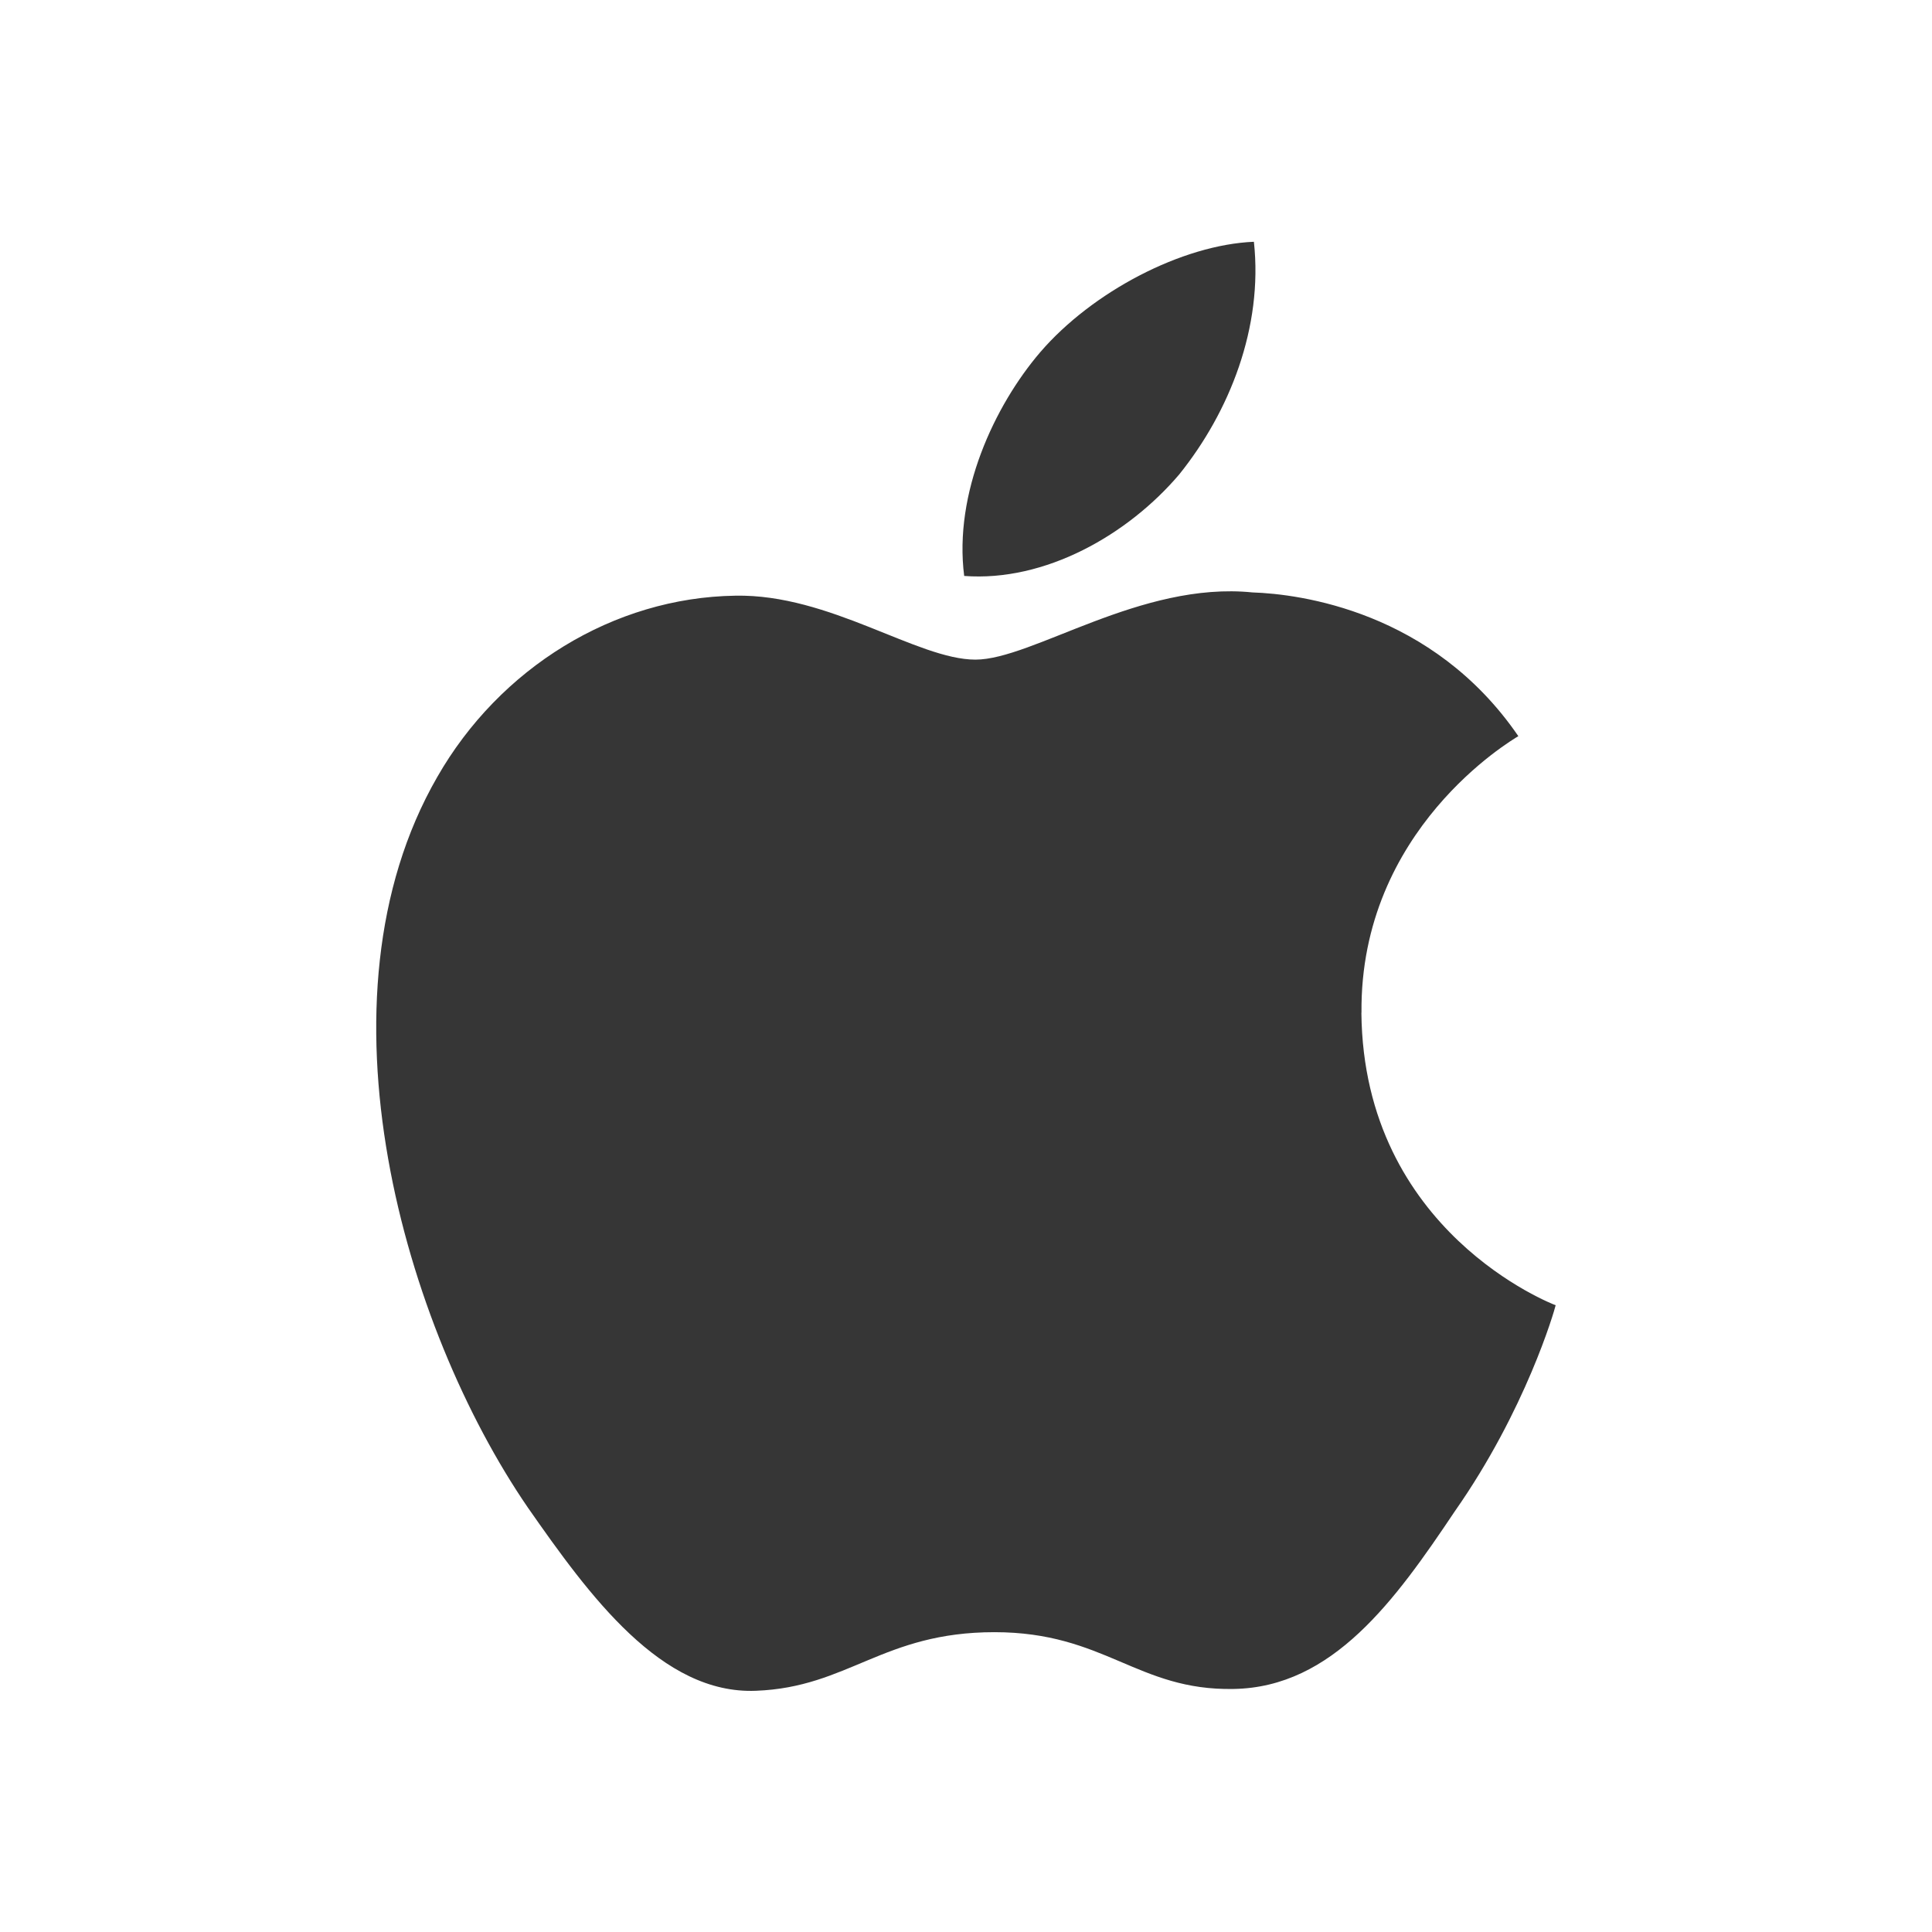
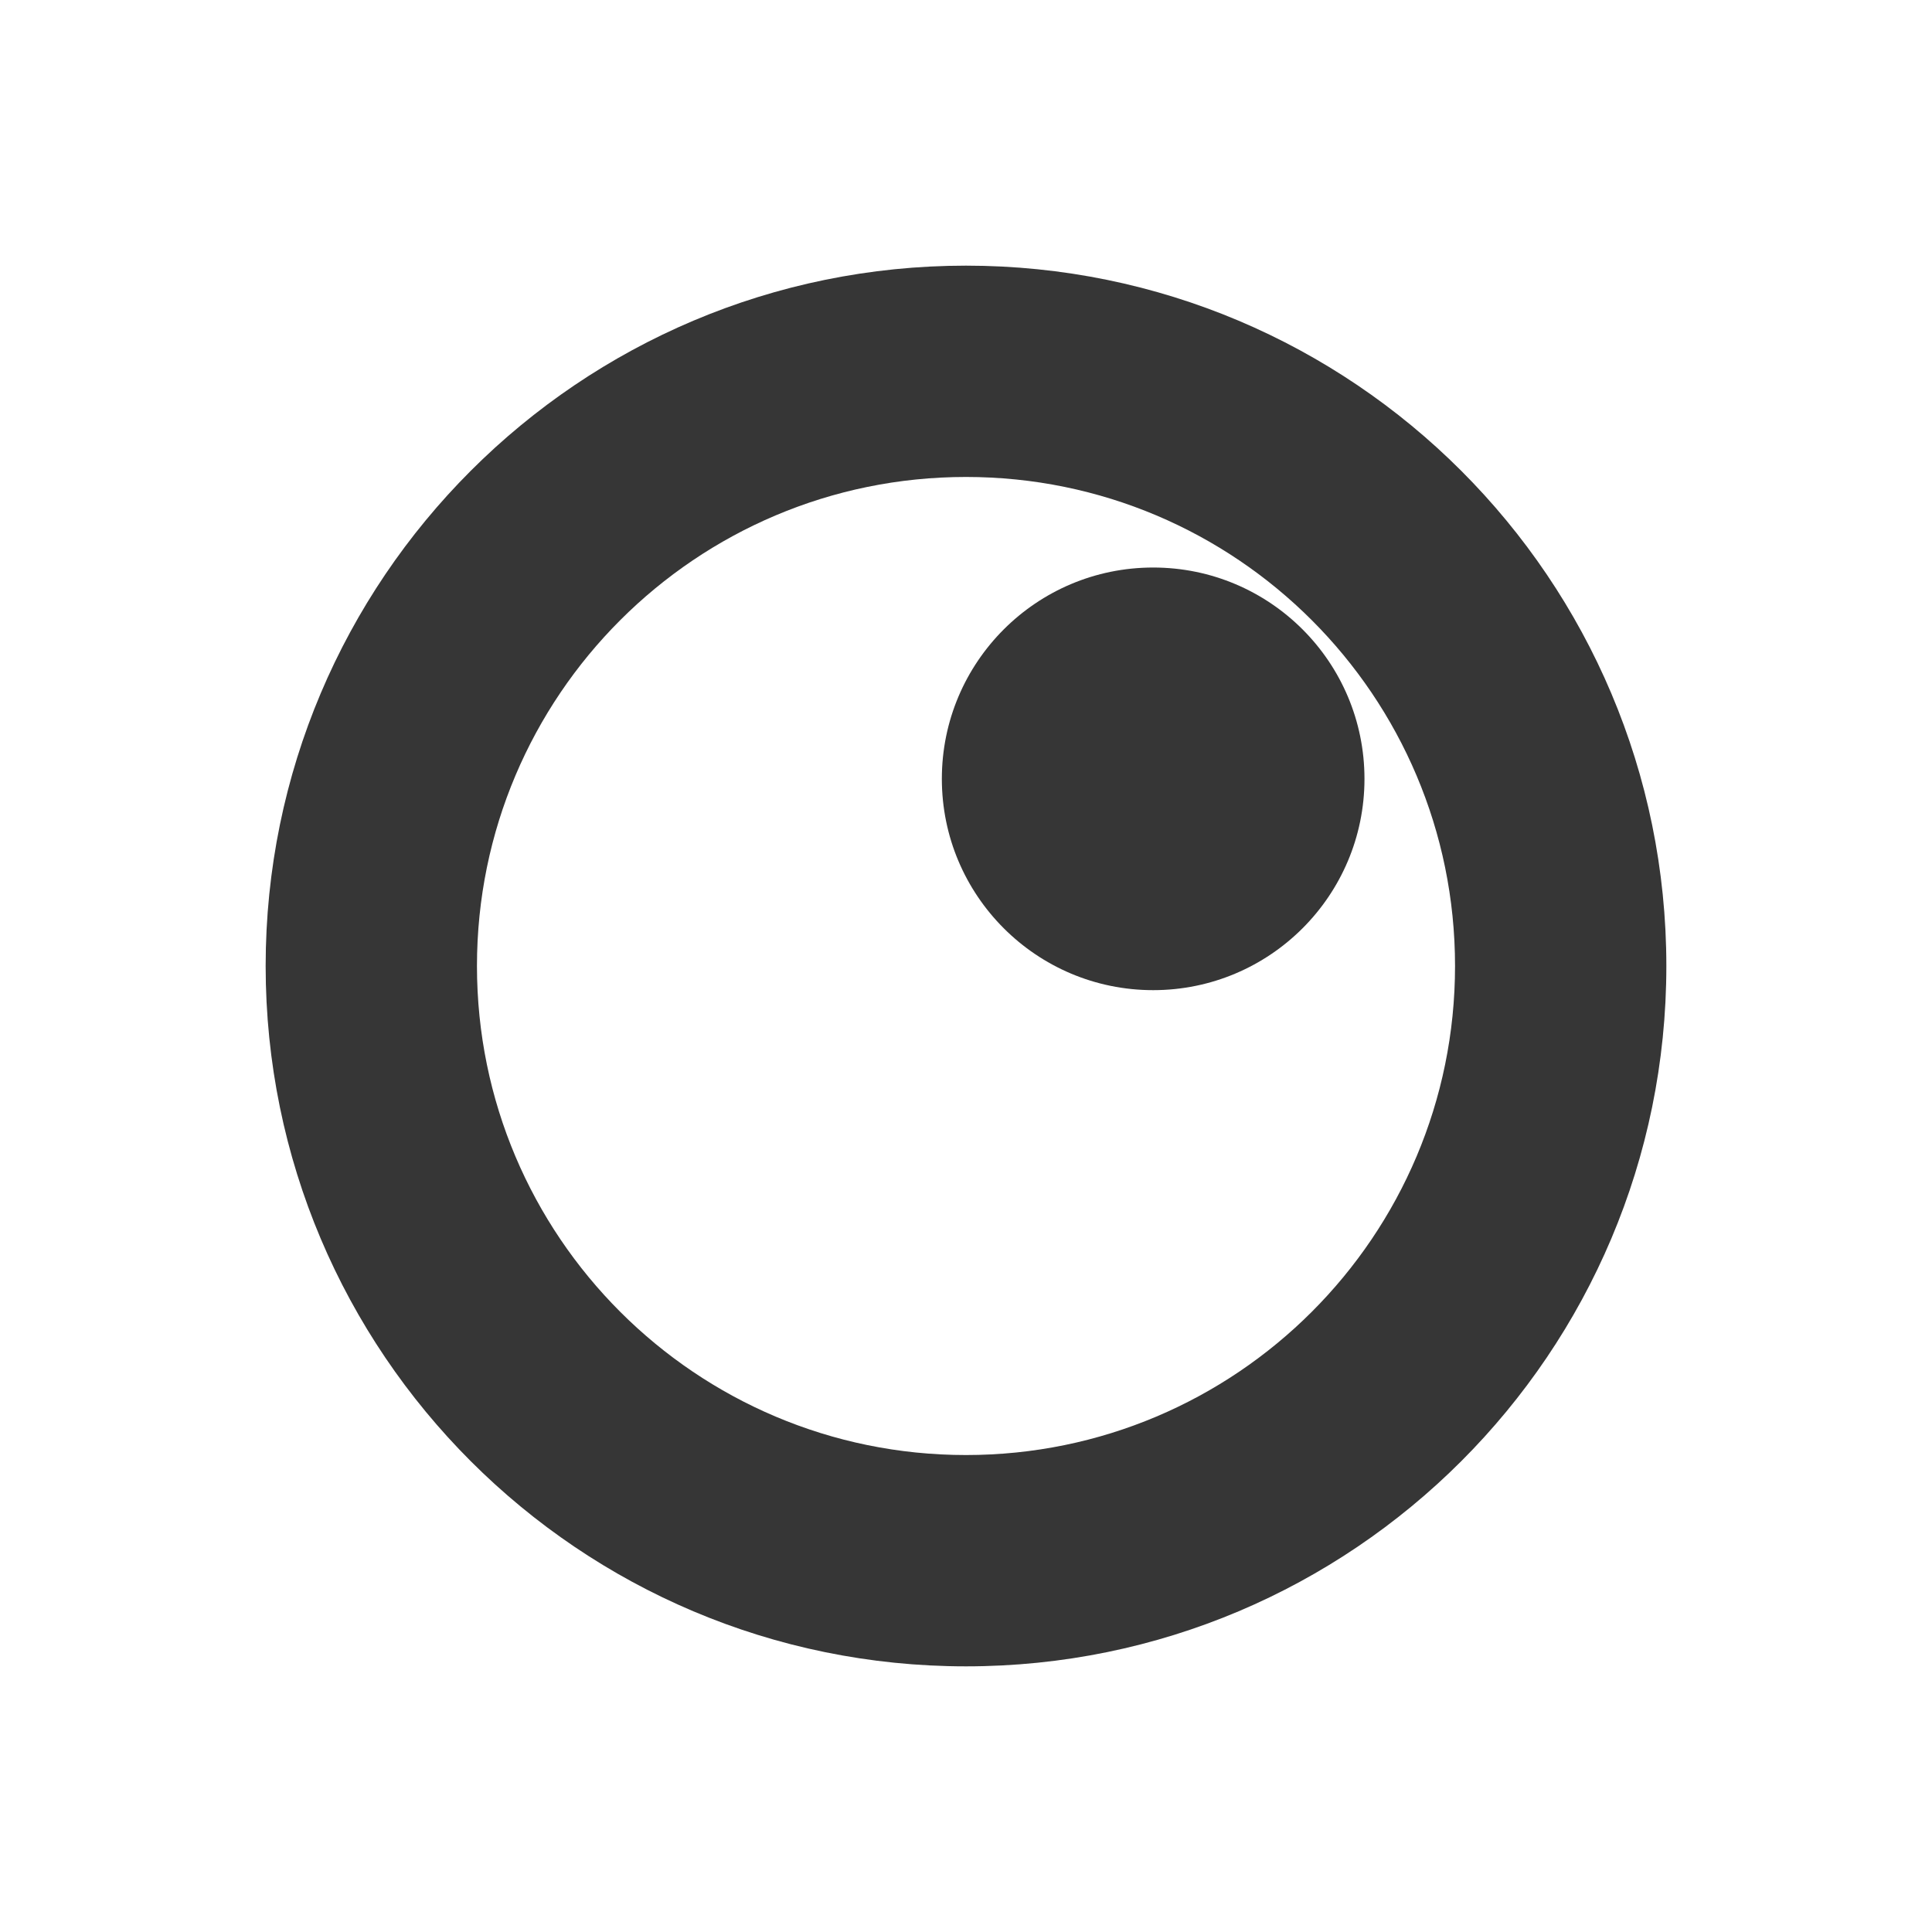
- <svg xmlns="http://www.w3.org/2000/svg" width="16" height="16" version="1.1">
+ <svg xmlns="http://www.w3.org/2000/svg" width="16" height="16" version="1.1" viewBox="0 0 16 16">
  <defs>
    <style id="current-color-scheme" type="text/css">.ColorScheme-Text { color:#363636; }</style>
  </defs>
-   <g class="ColorScheme-Text" transform="matrix(.75 0 0 .75 2 -211)" fill="currentColor">
-     <path d="m10.356 286.57c0.552-0.687 0.926-1.621 0.823-2.567-0.795 0.033-1.785 0.552-2.359 1.219-0.507 0.592-0.957 1.559-0.84 2.471 0.892 0.067 1.806-0.451 2.377-1.124zm2.011 5.945c-0.019-2.023 1.656-3.006 1.732-3.053-0.947-1.383-2.417-1.57-2.935-1.587-1.235-0.126-2.43 0.742-3.06 0.742-0.641-8e-5 -1.609-0.727-2.652-0.706-1.344 0.02-2.602 0.798-3.291 2.003-1.418 2.463-0.361 6.08 1.001 8.066 0.682 0.978 1.477 2.066 2.52 2.023 1.02-0.039 1.4-0.647 2.632-0.647 1.22 0 1.577 0.647 2.641 0.627 1.095-0.018 1.784-0.979 2.442-1.961 0.785-1.12 1.101-2.218 1.114-2.276-0.024-9e-3 -2.122-0.807-2.145-3.229z" />
+   <g class="ColorScheme-Text" fill="currentColor" transform="scale(1.0)">
+     <path d="M8 2.2A5.8 5.8 0 1 0 8 13.8 5.8 5.8 0 0 0 8 2.2zm0 1.75a4.05 4.05 0 1 1 0 8.1 4.05 4.05 0 0 1 0-8.1z" />
+     <circle cx="9.55" cy="6.45" r="1.75" />
  </g>
</svg>
